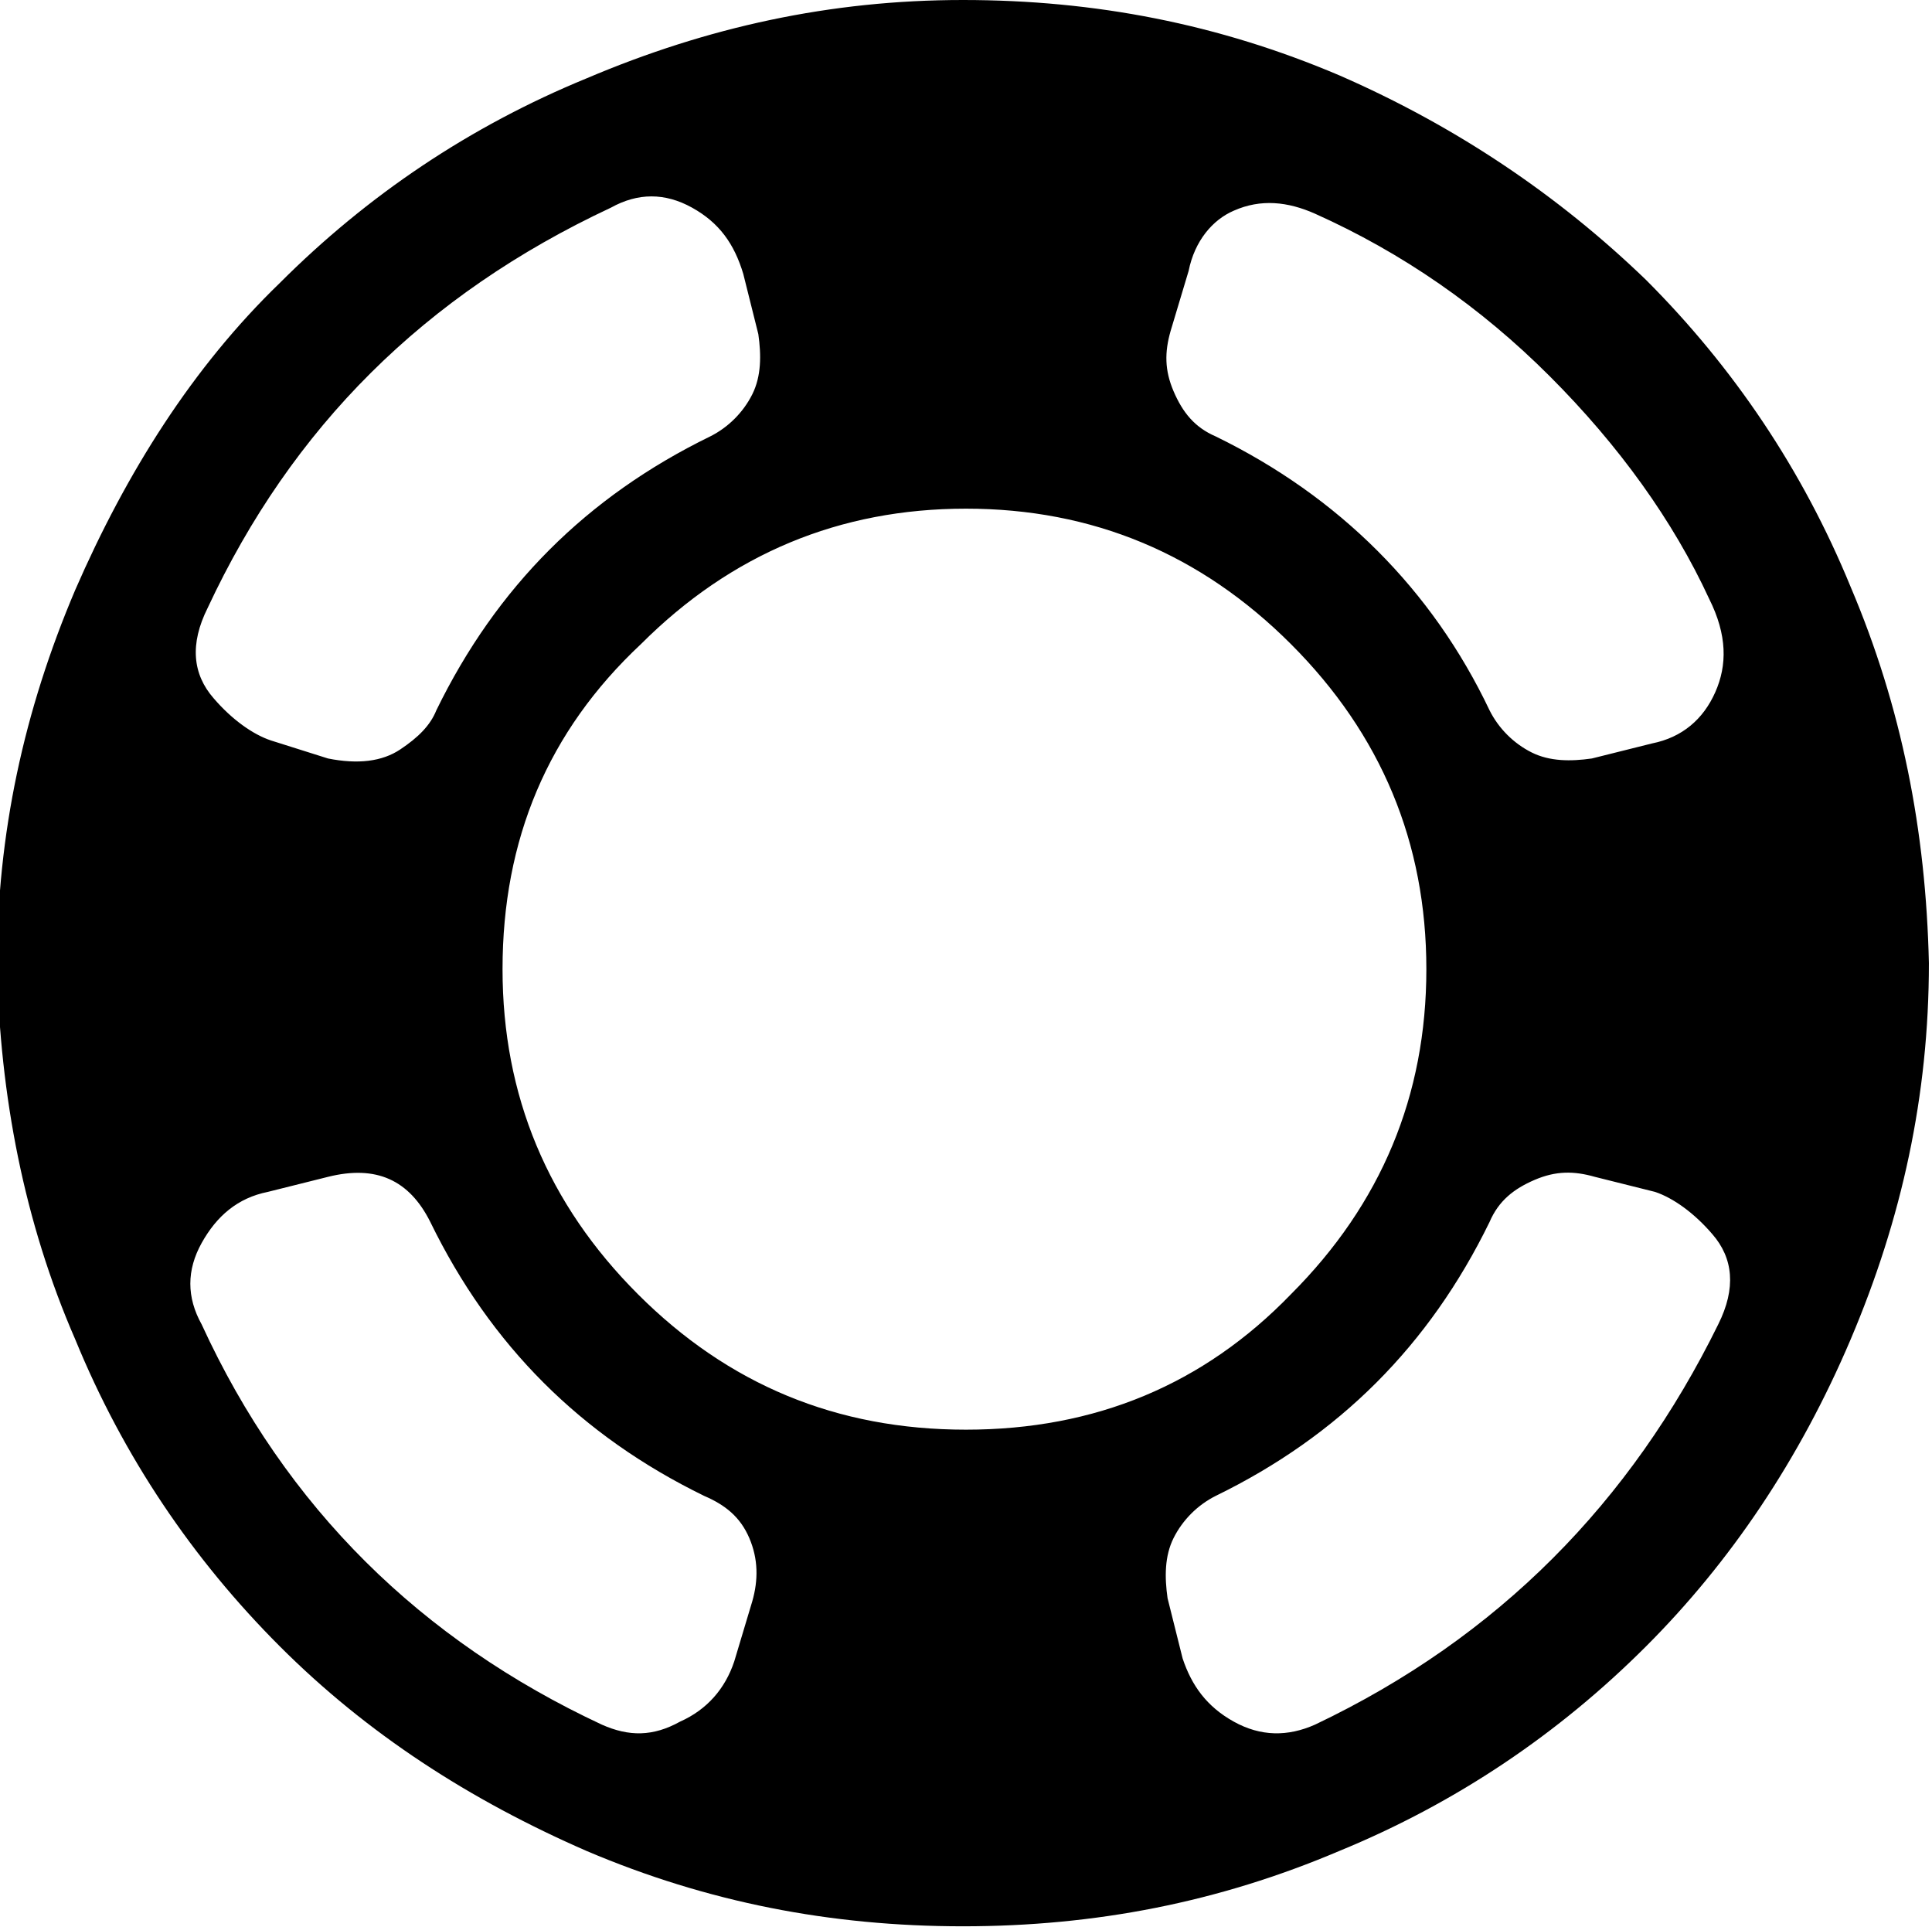
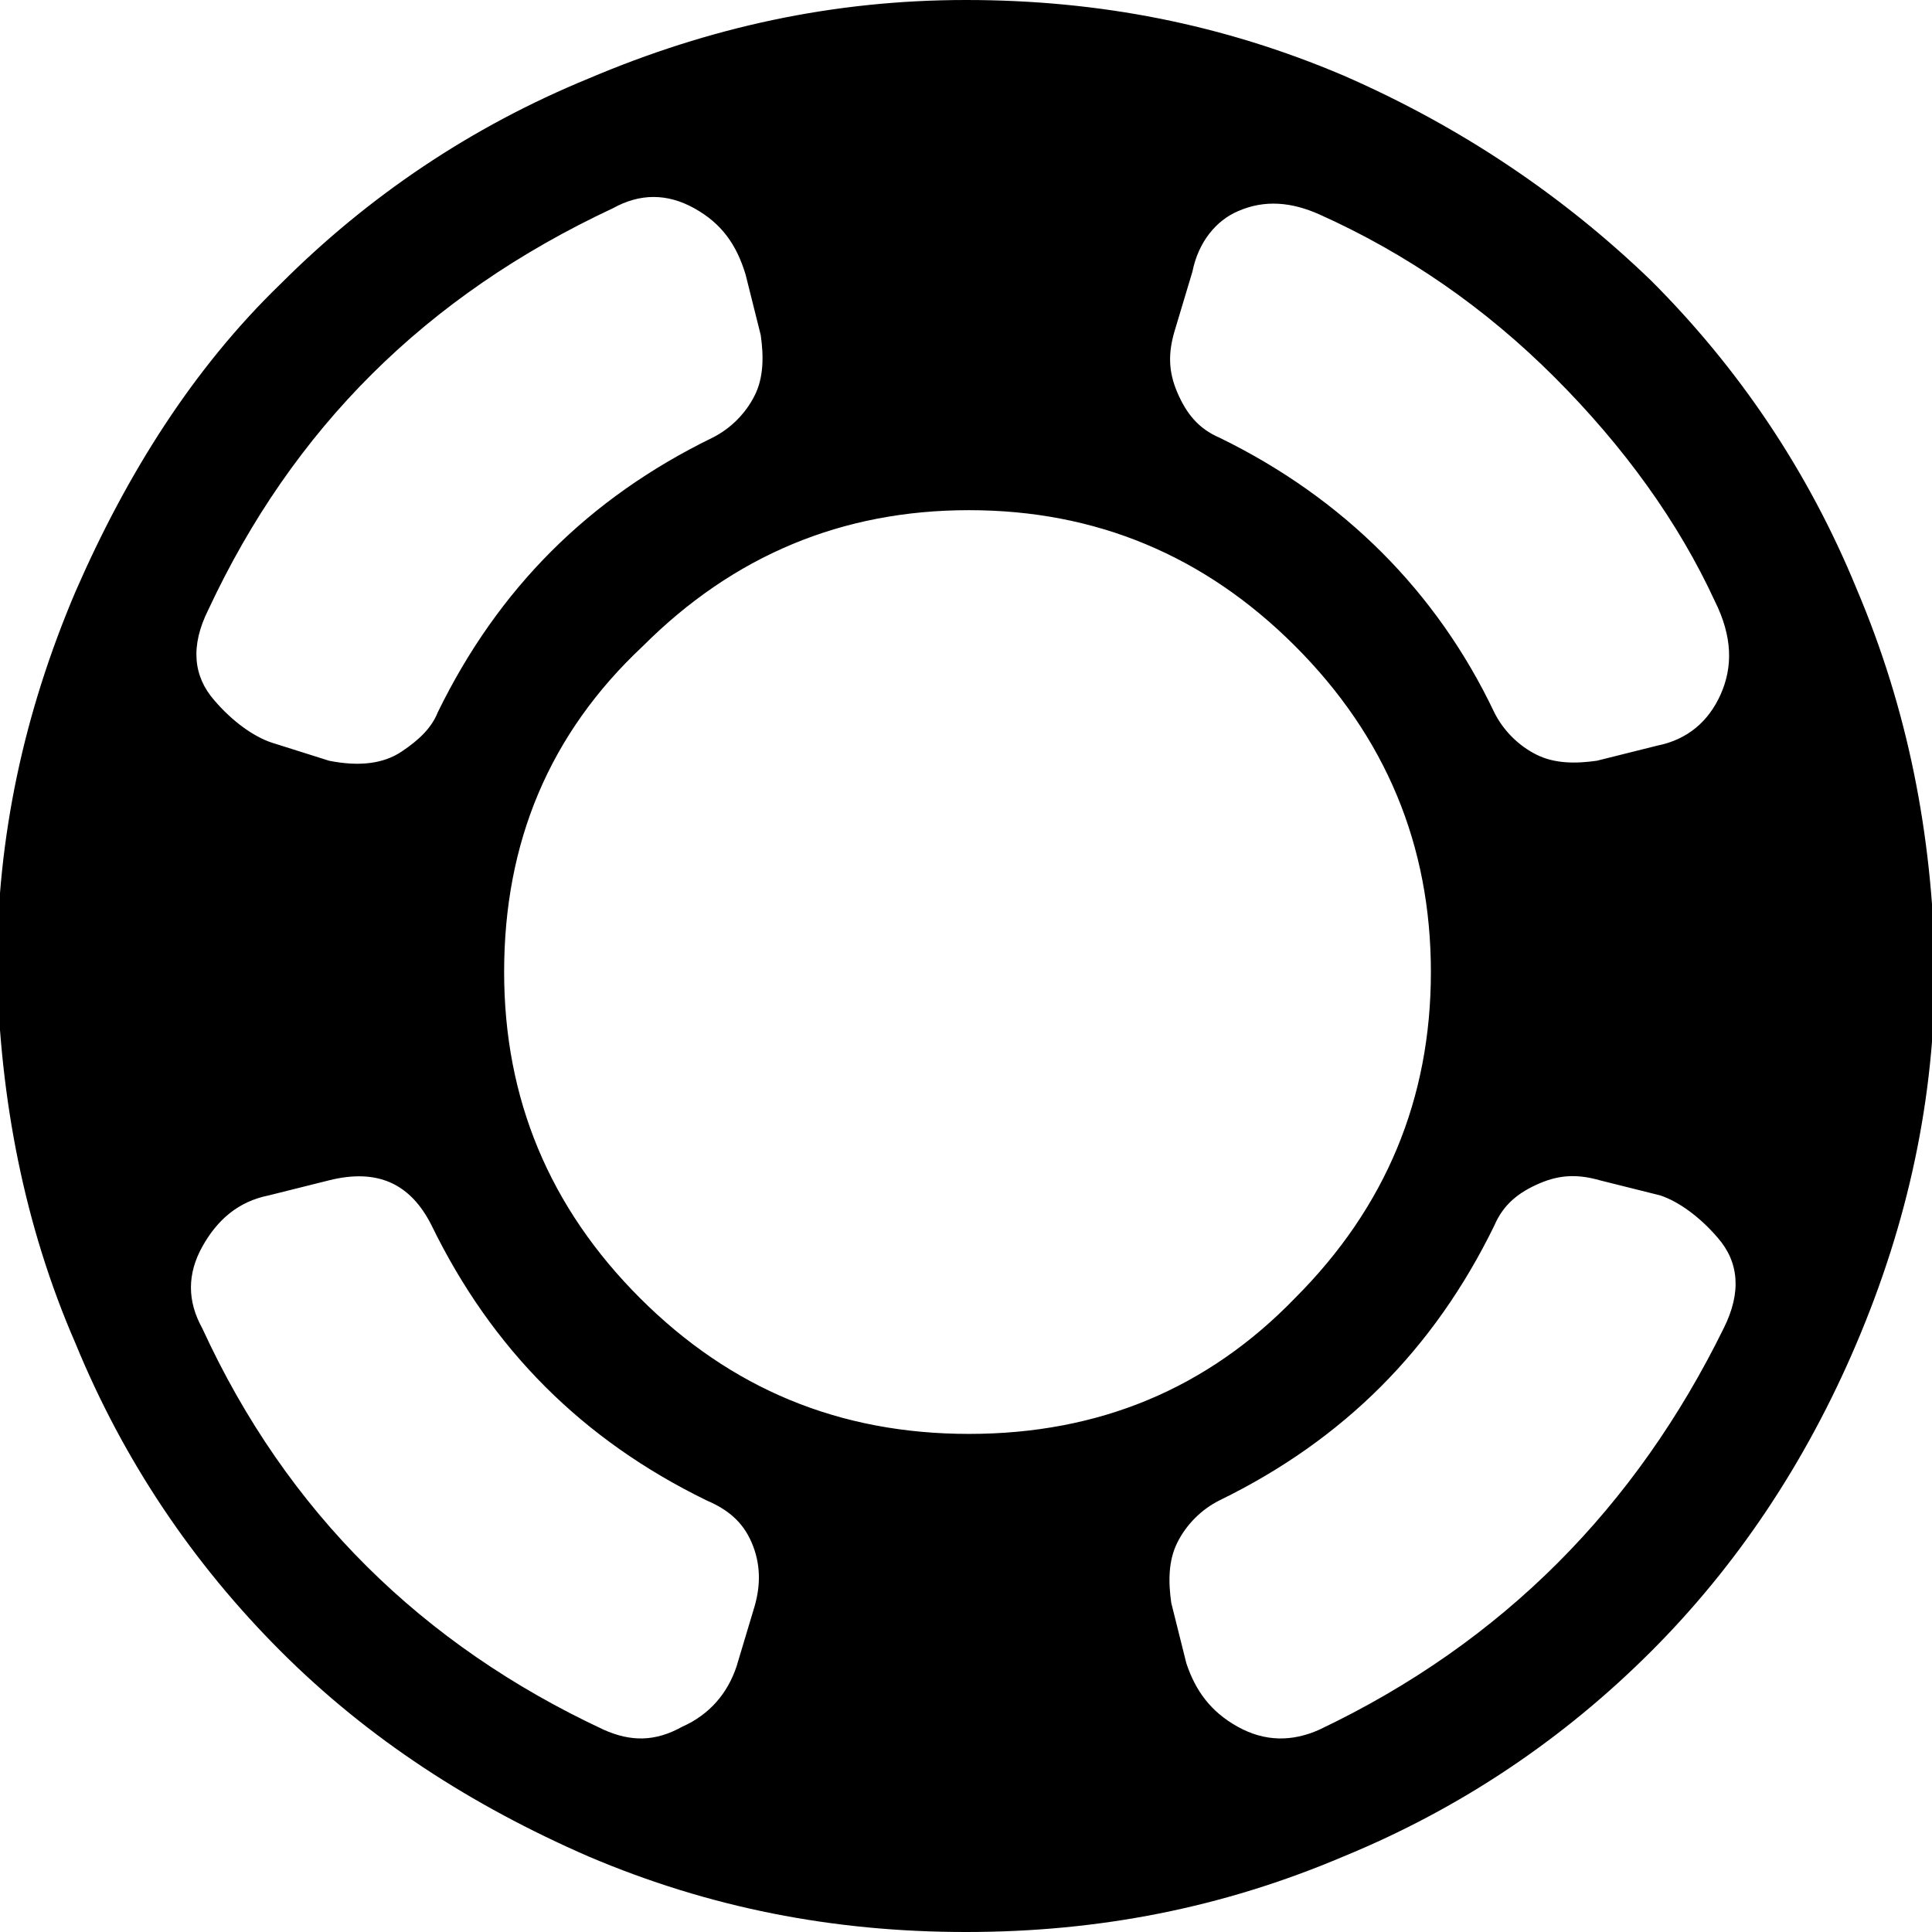
- <svg>
+ <svg xmlns="http://www.w3.org/2000/svg" viewBox="0 0 64 64">
  <g id="help">
    <path d="M32,0c4.4,0,8.5,0.8,12.5,2.5c3.9,1.7,7.3,4,10.2,6.8c2.9,2.9,5.2,6.3,6.8,10.2c1.7,4,2.5,8.1,2.6,12.5 c0,4.4-0.9,8.5-2.6,12.5c-1.7,4-4,7.4-6.8,10.2c-2.9,2.9-6.3,5.2-10.2,6.8c-4,1.7-8.1,2.5-12.5,2.5c-4.4,0-8.5-0.8-12.5-2.5 c-3.9-1.7-7.3-3.9-10.2-6.8c-2.9-2.9-5.2-6.3-6.8-10.2C0.8,40.6,0,36.4-0.1,32.1c0-4.4,0.9-8.5,2.6-12.5c1.7-3.9,3.9-7.4,6.8-10.2 c2.9-2.9,6.3-5.2,10.2-6.8C23.5,0.9,27.6,0,32,0z M24.4,55.2l0.6-2c0.2-0.7,0.2-1.4-0.1-2.1c-0.3-0.7-0.8-1.1-1.5-1.4 c-4.1-2-7.1-5-9.1-9.1c-0.7-1.4-1.8-1.9-3.4-1.5l-2,0.5c-1,0.2-1.7,0.8-2.2,1.7c-0.5,0.9-0.5,1.8,0,2.7c2.8,6.1,7.3,10.5,13.3,13.3 c0.9,0.4,1.7,0.4,2.6-0.1C23.5,56.8,24.1,56.1,24.4,55.2z M6.9,20.2c-0.6,1.2-0.5,2.2,0.2,3c0.6,0.7,1.3,1.2,1.9,1.4l1.9,0.6 c1,0.2,1.8,0.1,2.4-0.3c0.6-0.4,1-0.8,1.2-1.3c2-4.1,5-7.1,9.1-9.1c0.6-0.3,1.1-0.8,1.4-1.4c0.3-0.6,0.3-1.3,0.2-2l-0.5-2 c-0.3-1-0.8-1.7-1.7-2.2c-0.9-0.5-1.8-0.5-2.7,0C14.1,9.8,9.7,14.2,6.9,20.2z M16.7,32.2c0,4.2,1.5,7.8,4.5,10.8s6.6,4.5,10.9,4.5 c4.3,0,7.9-1.5,10.8-4.5c3-3,4.5-6.6,4.5-10.8c0-4.2-1.5-7.8-4.5-10.8c-3-3-6.6-4.5-10.8-4.5s-7.8,1.5-10.8,4.5 C18.2,24.3,16.7,27.9,16.7,32.2z M39.5,9l-0.6,2c-0.2,0.7-0.2,1.3,0.1,2c0.3,0.7,0.7,1.2,1.4,1.5c4.1,2,7.2,5.1,9.1,9.1 c0.3,0.6,0.8,1.1,1.4,1.4c0.6,0.3,1.3,0.3,2,0.2l2-0.5c1-0.2,1.7-0.8,2.1-1.7c0.4-0.9,0.4-1.9-0.2-3.1c-1.2-2.6-3-5.1-5.3-7.4 c-2.3-2.3-4.9-4.1-7.8-5.4c-0.9-0.4-1.8-0.5-2.7-0.1C40.3,7.3,39.7,8,39.5,9z M57.1,44c0.6-1.2,0.5-2.2-0.2-3 c-0.6-0.7-1.3-1.2-1.9-1.4l-2-0.5c-0.7-0.2-1.3-0.2-2,0.1c-0.7,0.3-1.2,0.7-1.5,1.4c-2,4.1-5,7.1-9.1,9.1c-0.6,0.3-1.1,0.8-1.4,1.4 c-0.3,0.6-0.3,1.3-0.2,2l0.5,2c0.3,0.9,0.8,1.6,1.7,2.1c0.9,0.5,1.8,0.5,2.7,0.1C49.8,54.4,54.2,49.9,57.1,44z" />
  </g>
</svg>
